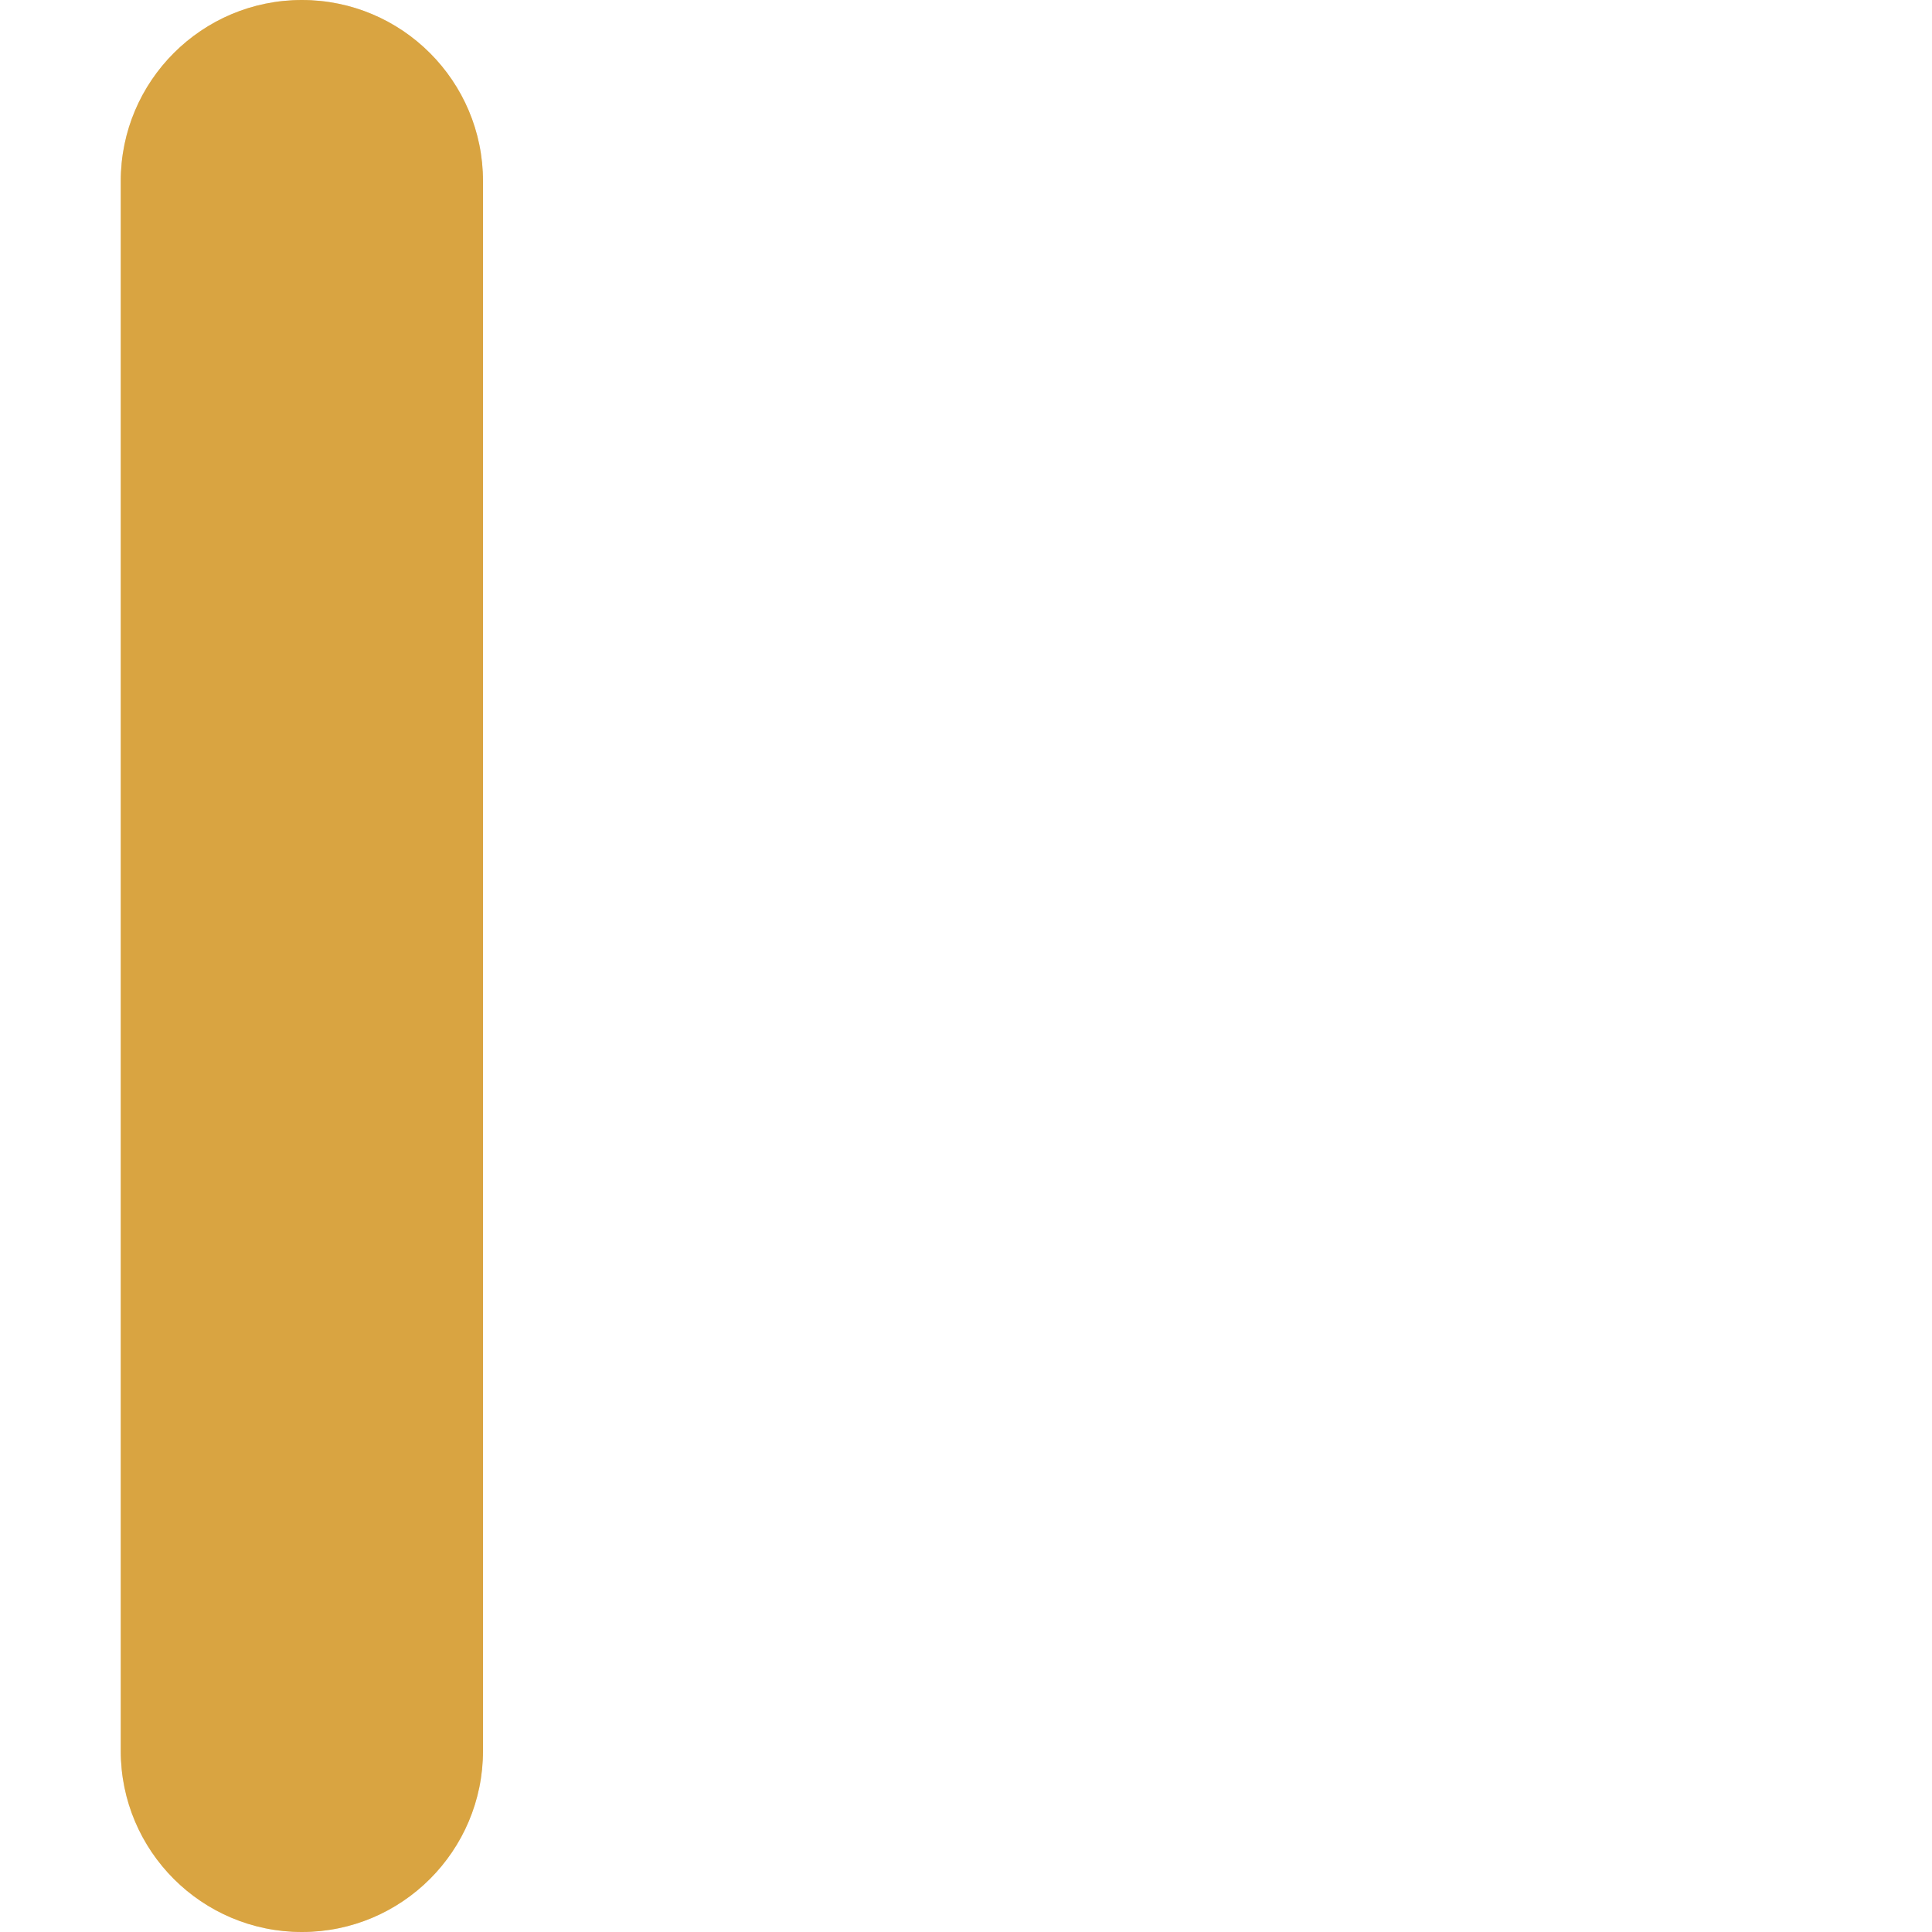
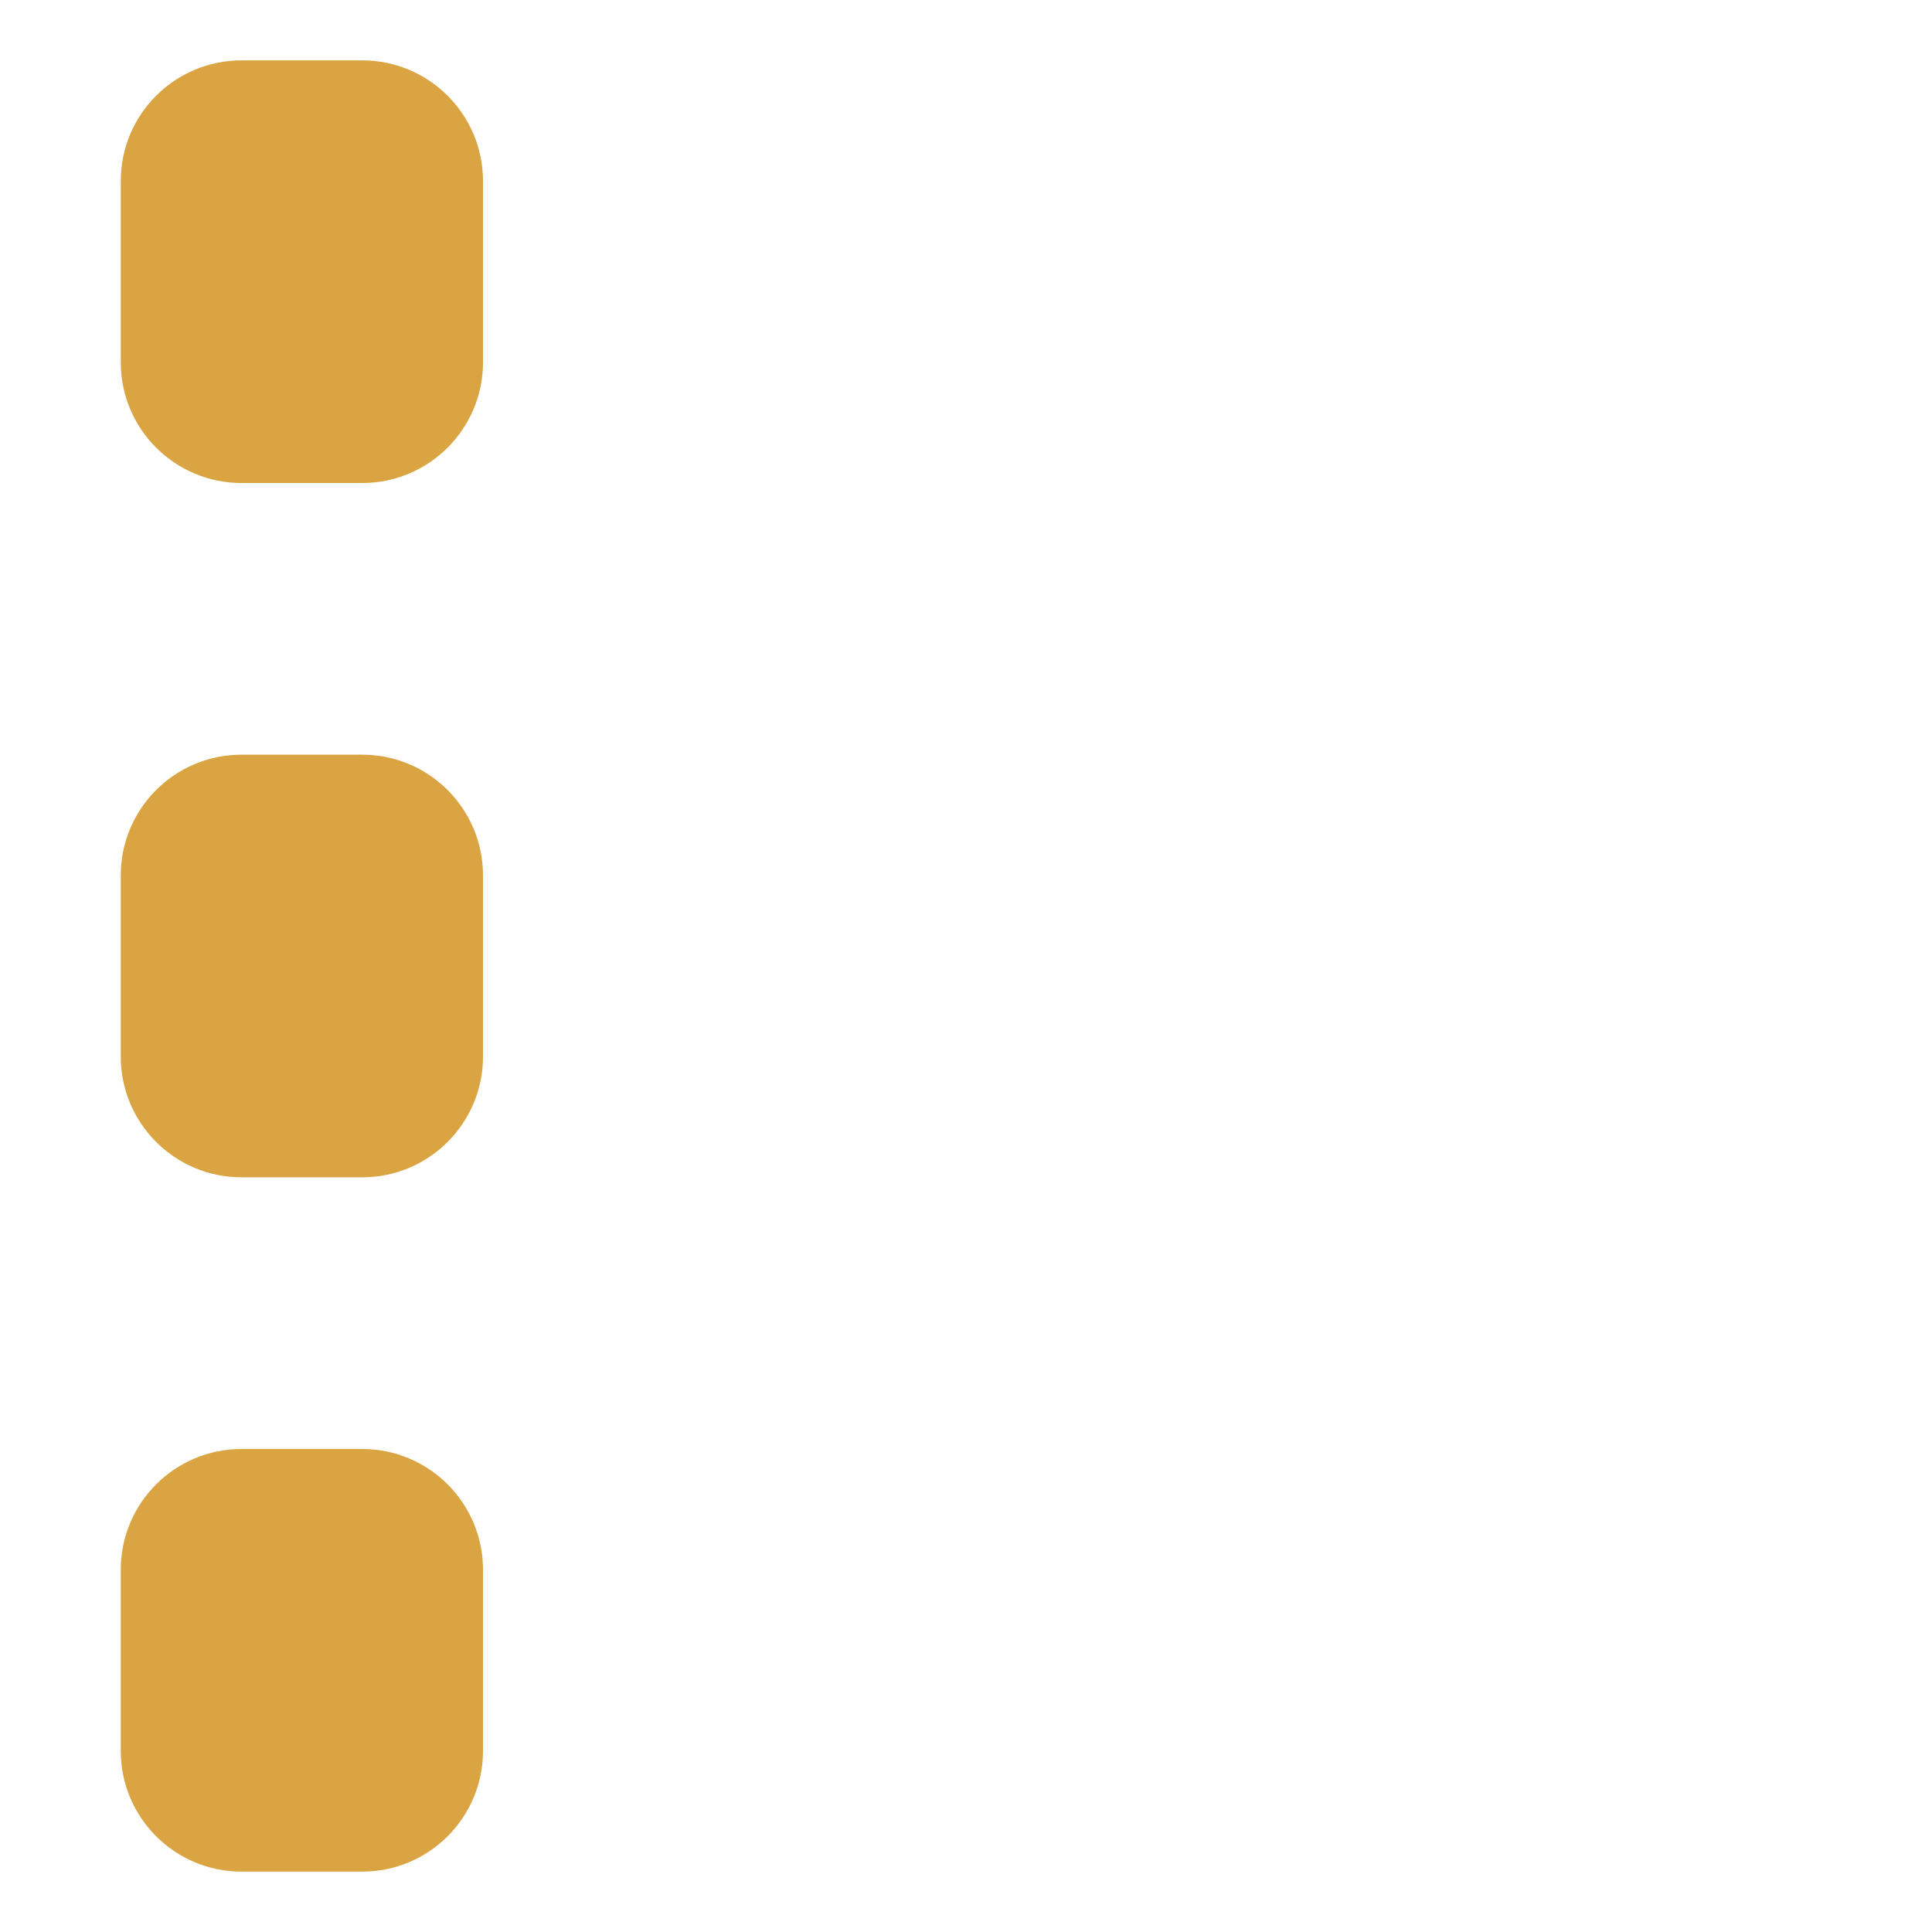
<svg xmlns="http://www.w3.org/2000/svg" width="16" height="16" viewBox="0 0 16 16">
-   <rect x="1" y="0" width="3" height="16" rx="1.5" fill="#d9a441" />
-   <rect x="1" y="0" width="3" height="16" rx="1.5" fill="#d9a441" opacity="0.35" />
+   <rect x="1" y="0.5" width="3" height="3.5" rx="1" fill="#d9a441" />
+   <rect x="1" y="6.25" width="3" height="3.5" rx="1" fill="#d9a441" />
+   <rect x="1" y="12" width="3" height="3.5" rx="1" fill="#d9a441" />
</svg>
